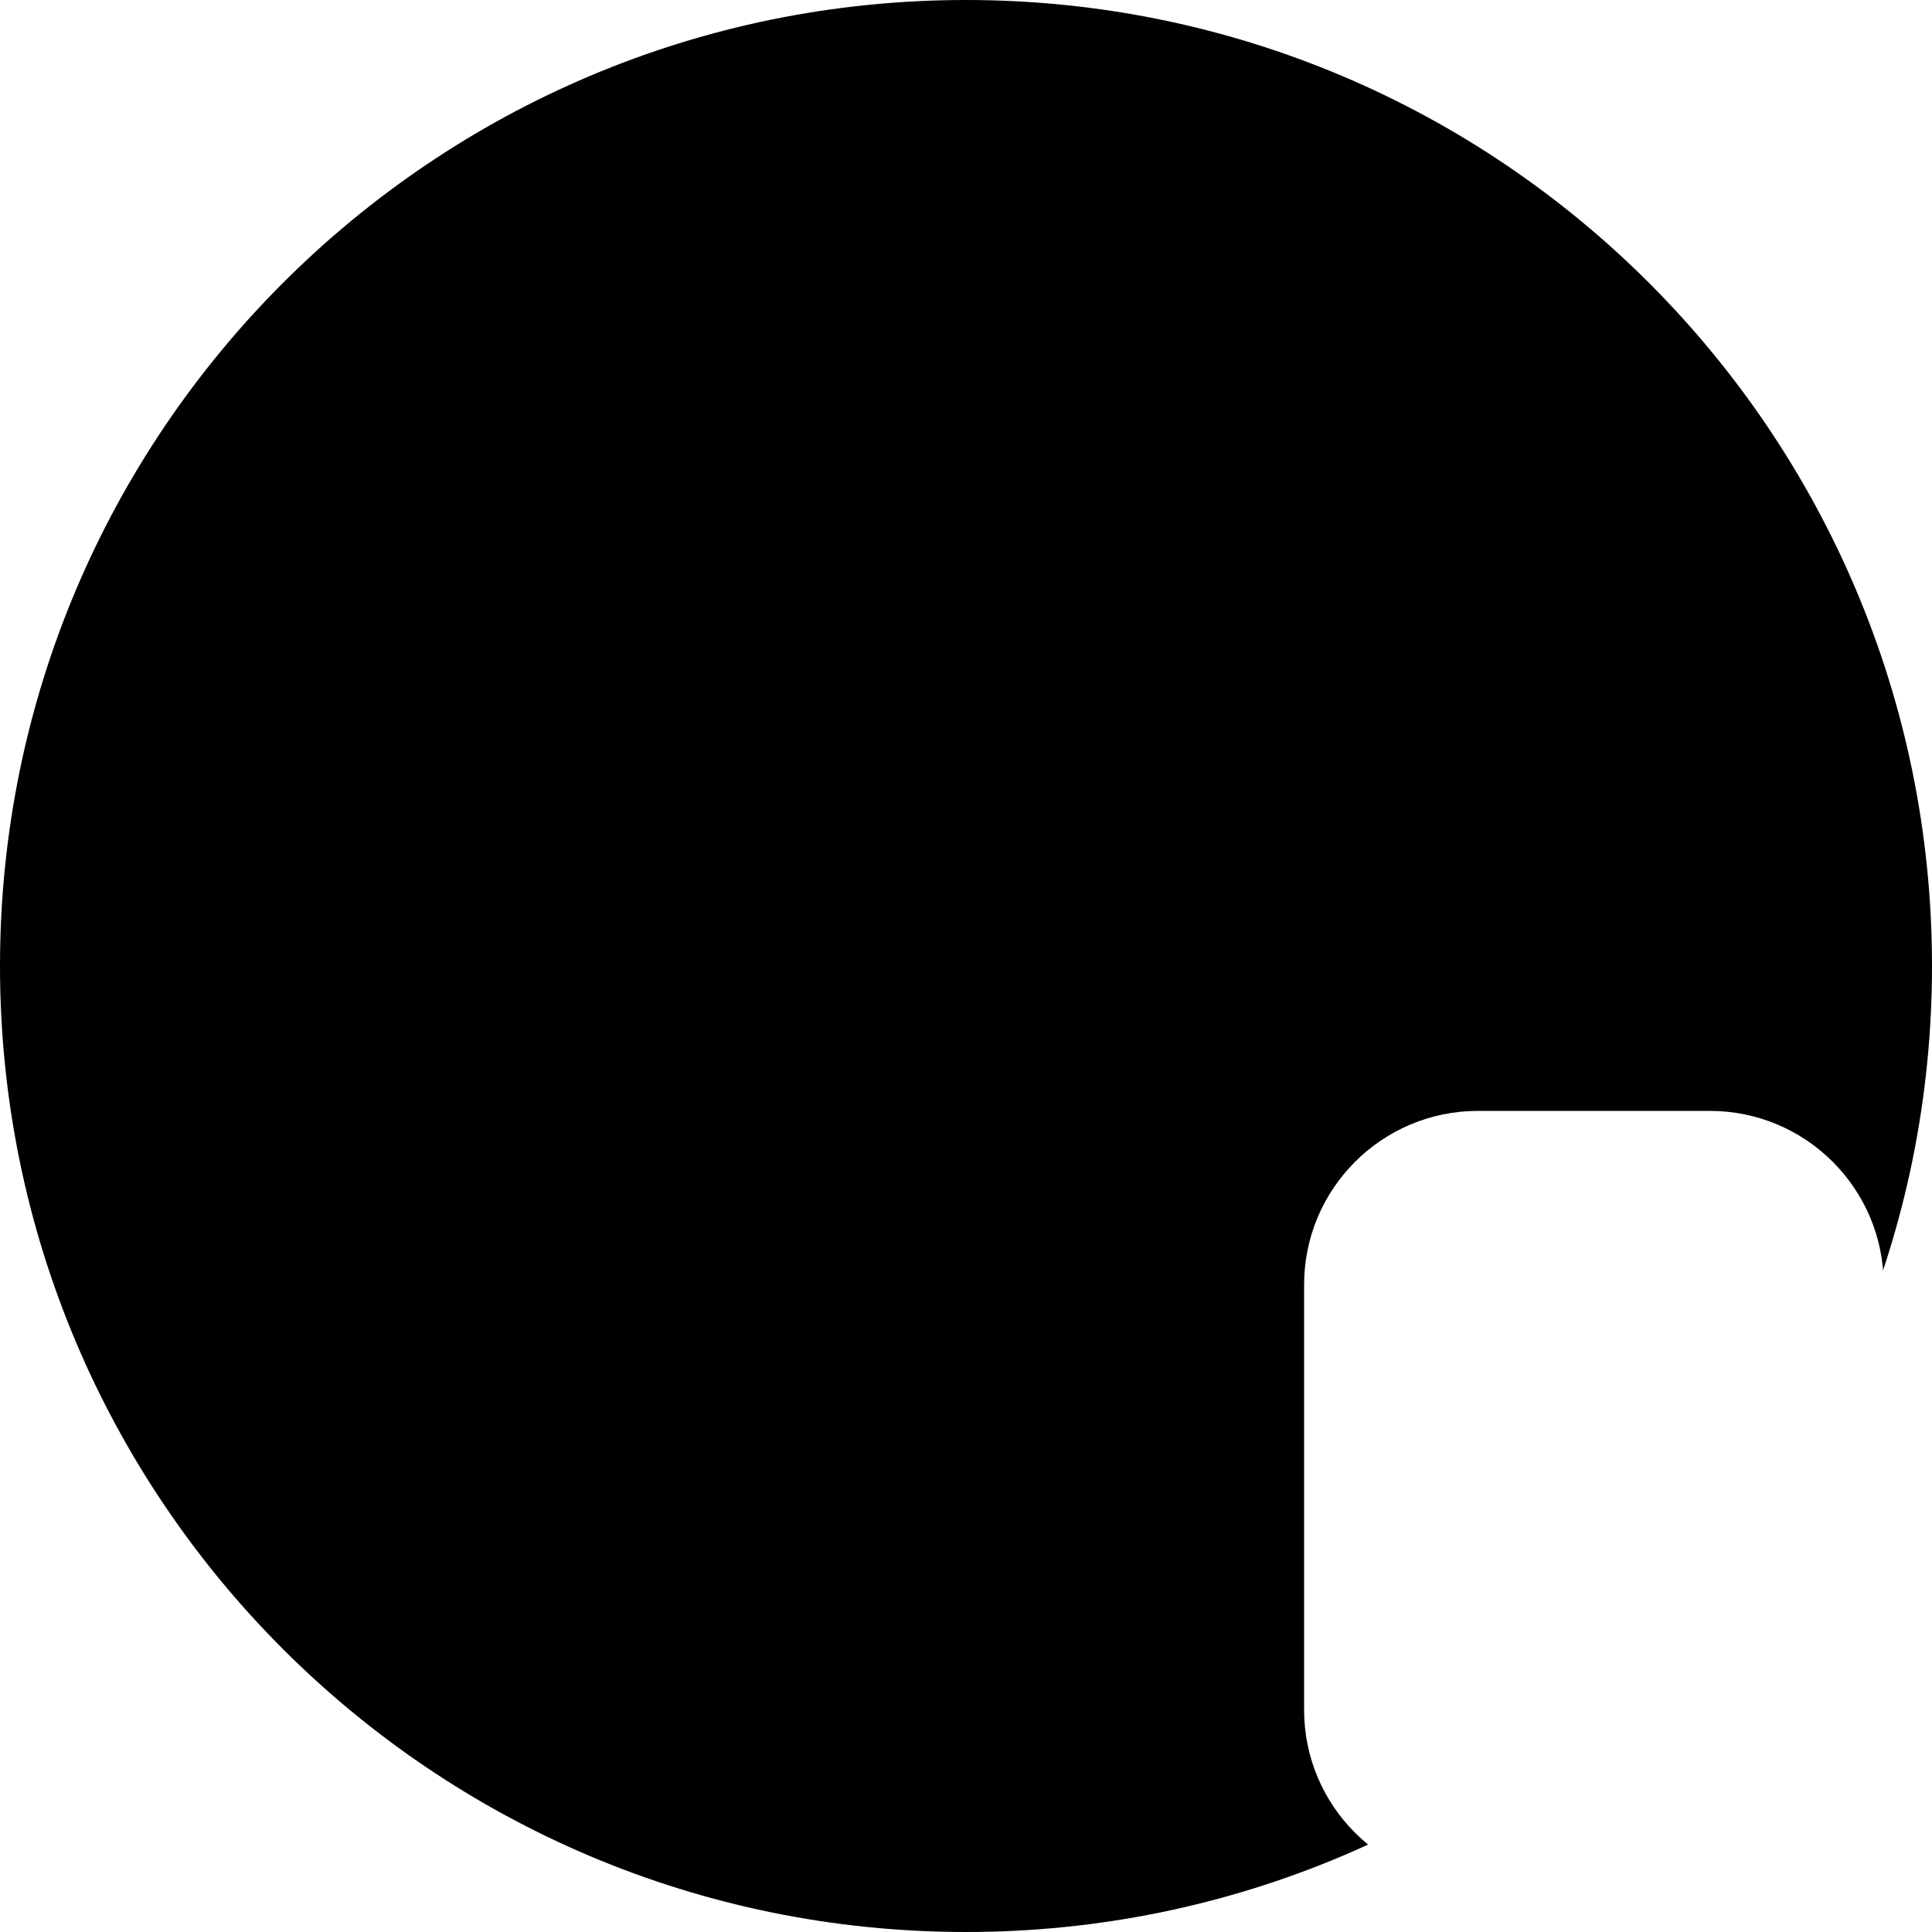
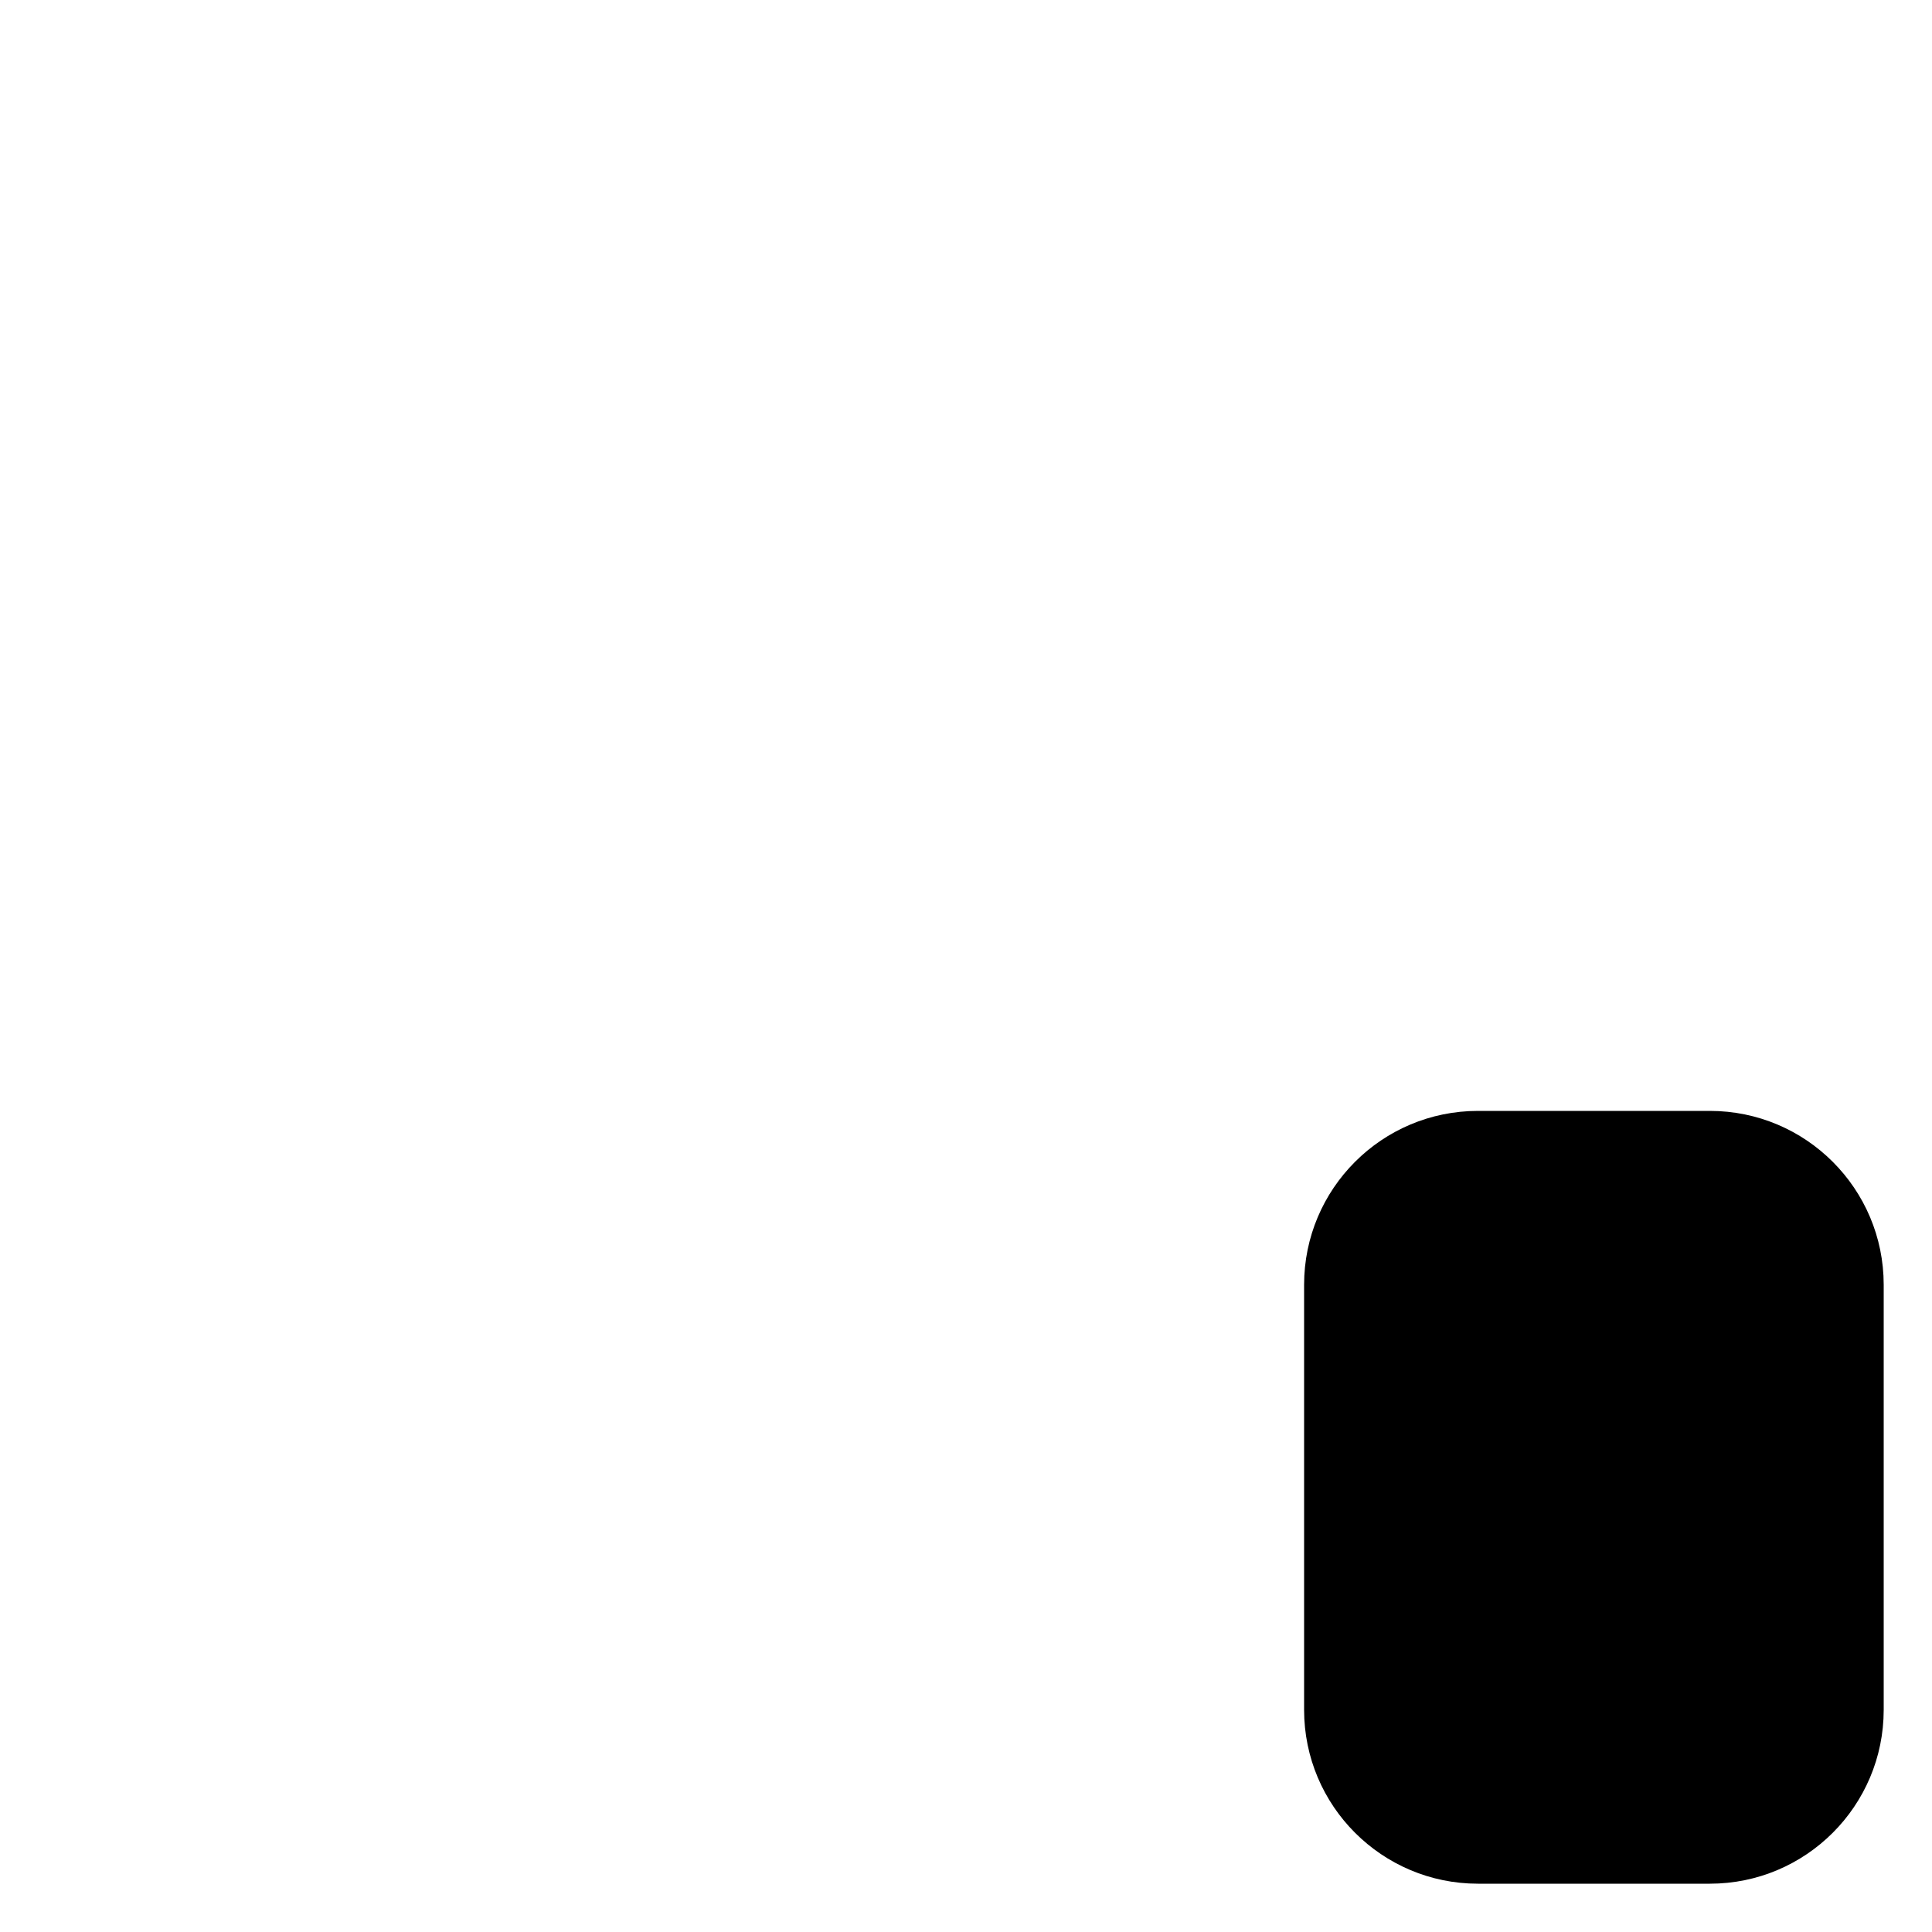
<svg xmlns="http://www.w3.org/2000/svg" width="80" height="80" viewBox="0 0 1 1">
  <rect width="1" height="1" fill="white" />
-   <circle fill="black" cx="0.5" cy="0.5" r="0.5" />
-   <rect fill="white" x="0.675" y="0.575" width="0.3" height="0.4" rx="0.09" ry="0.09" />
+   <circle fill="white" cx="0.5" cy="0.5" r="0.5" />
+   <rect fill="black" x="0.675" y="0.575" width="0.3" height="0.4" rx="0.09" ry="0.09" />
</svg>
